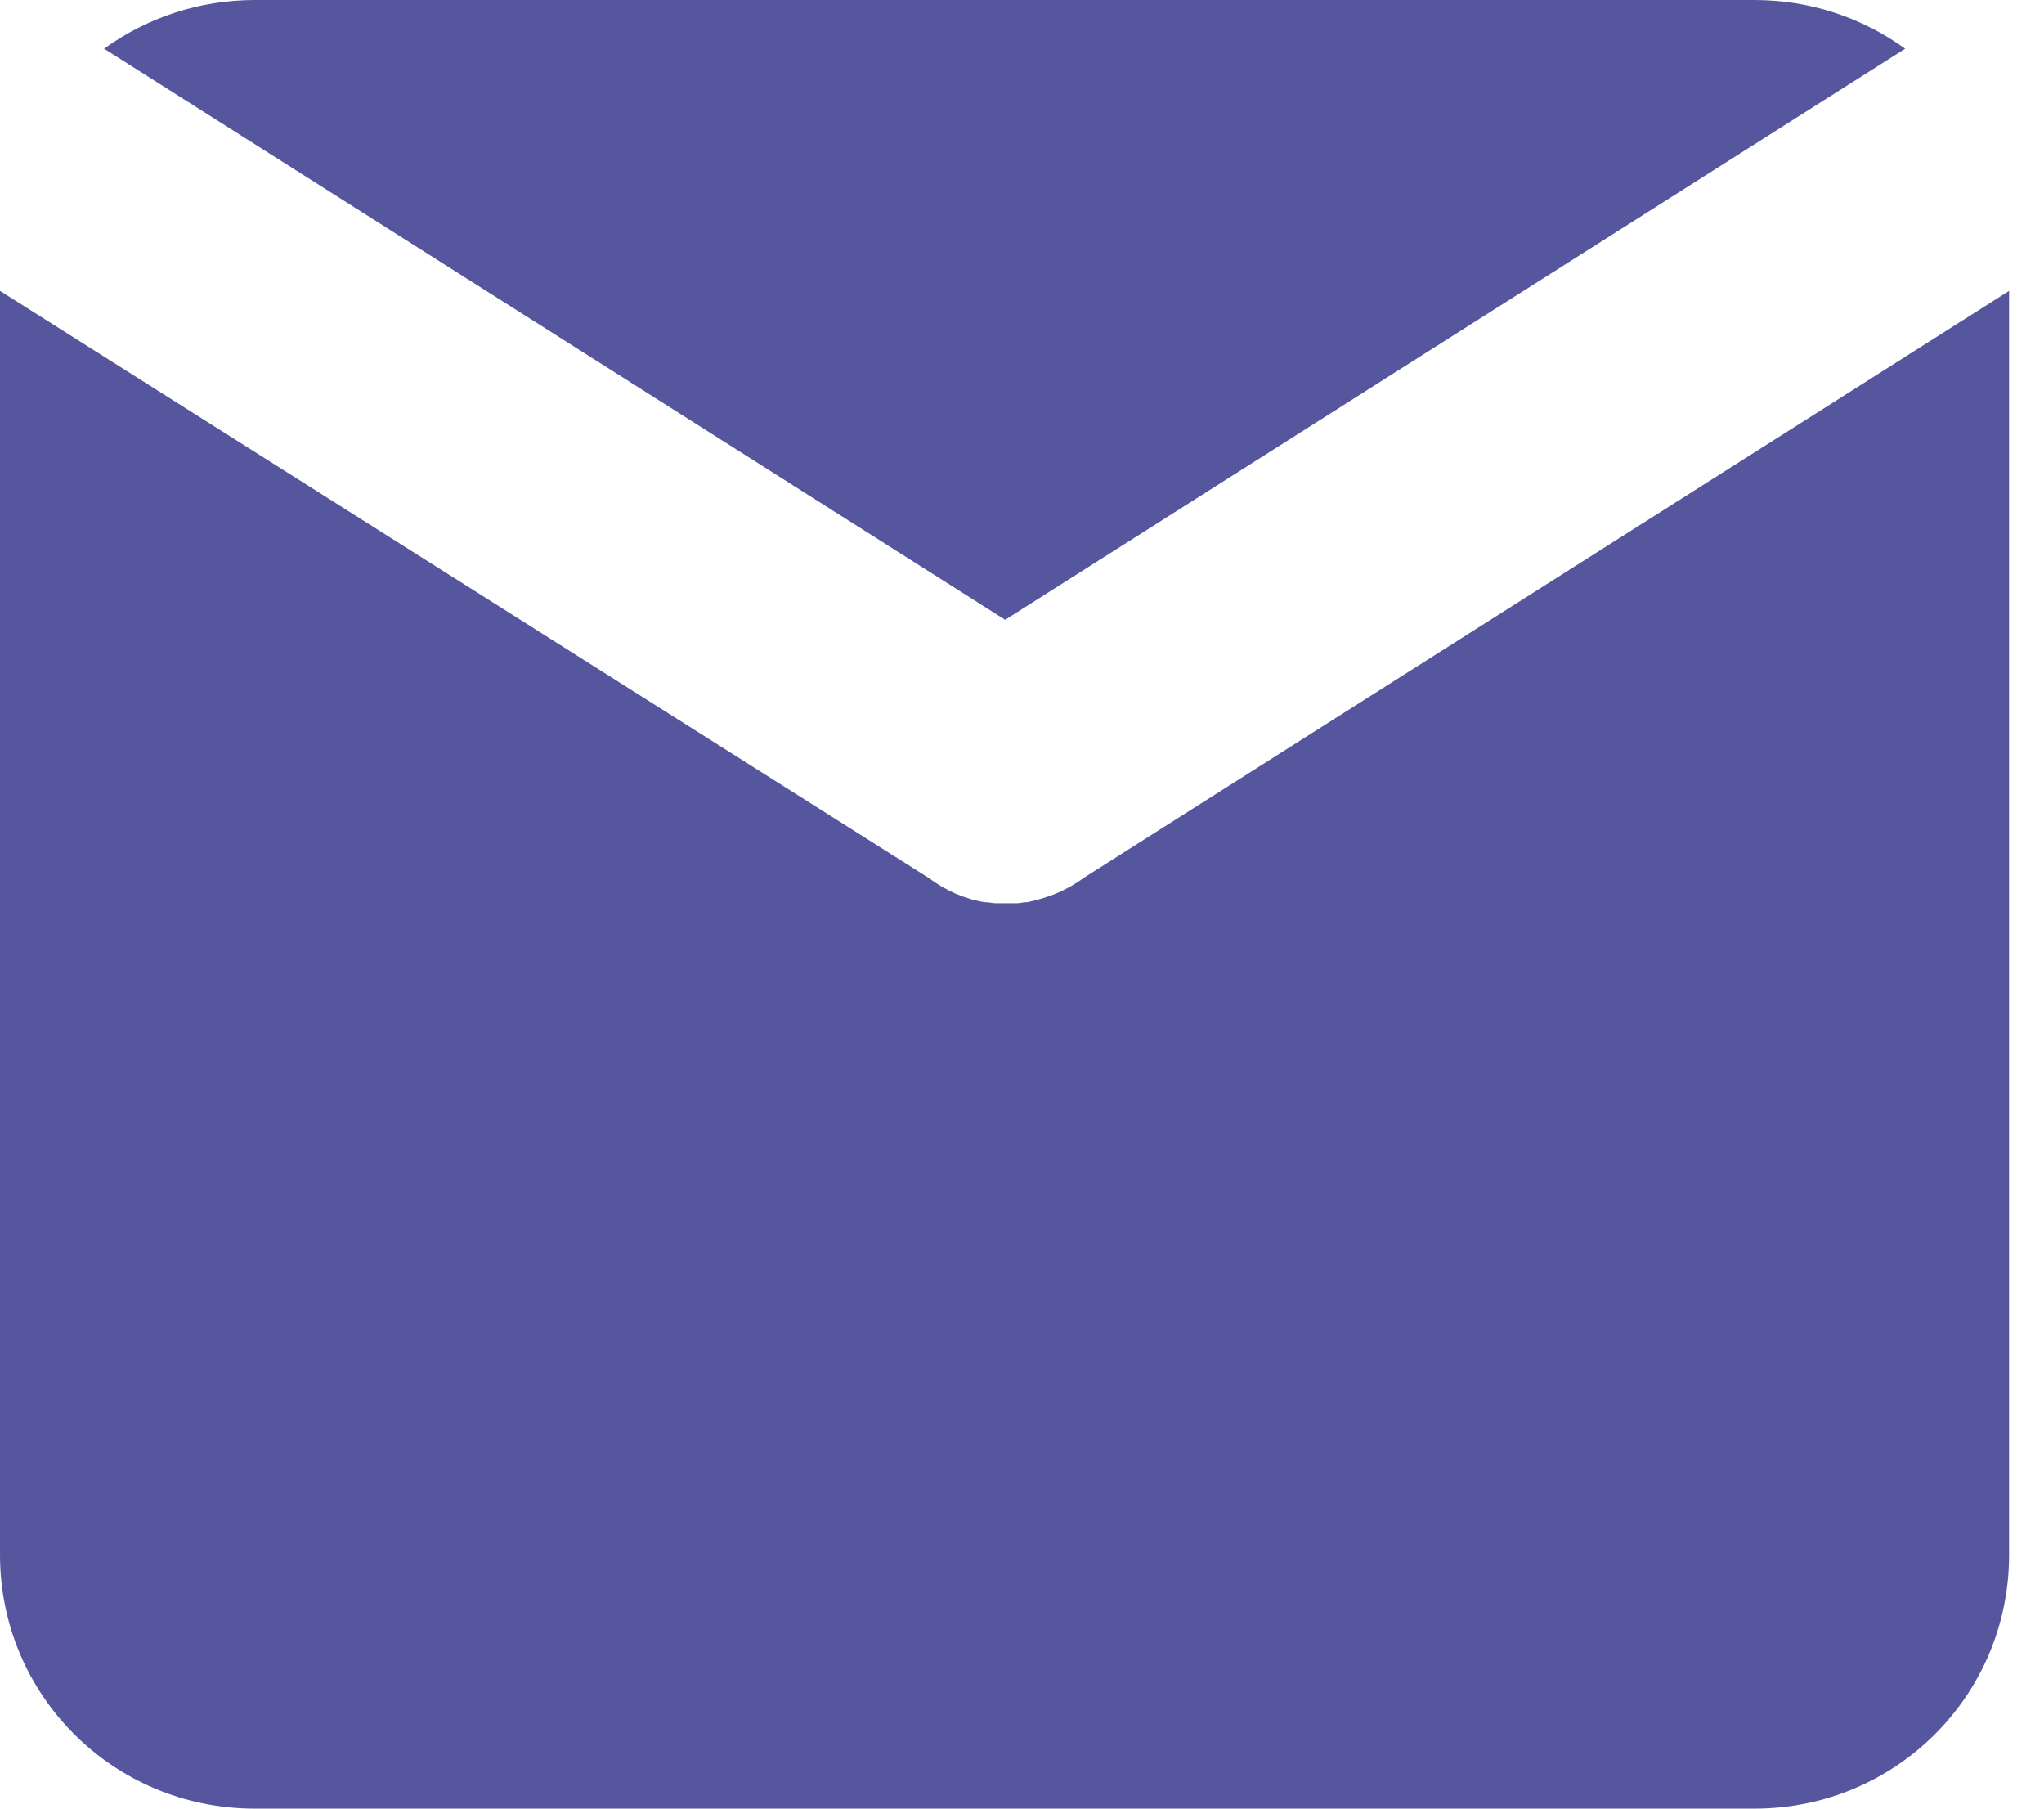
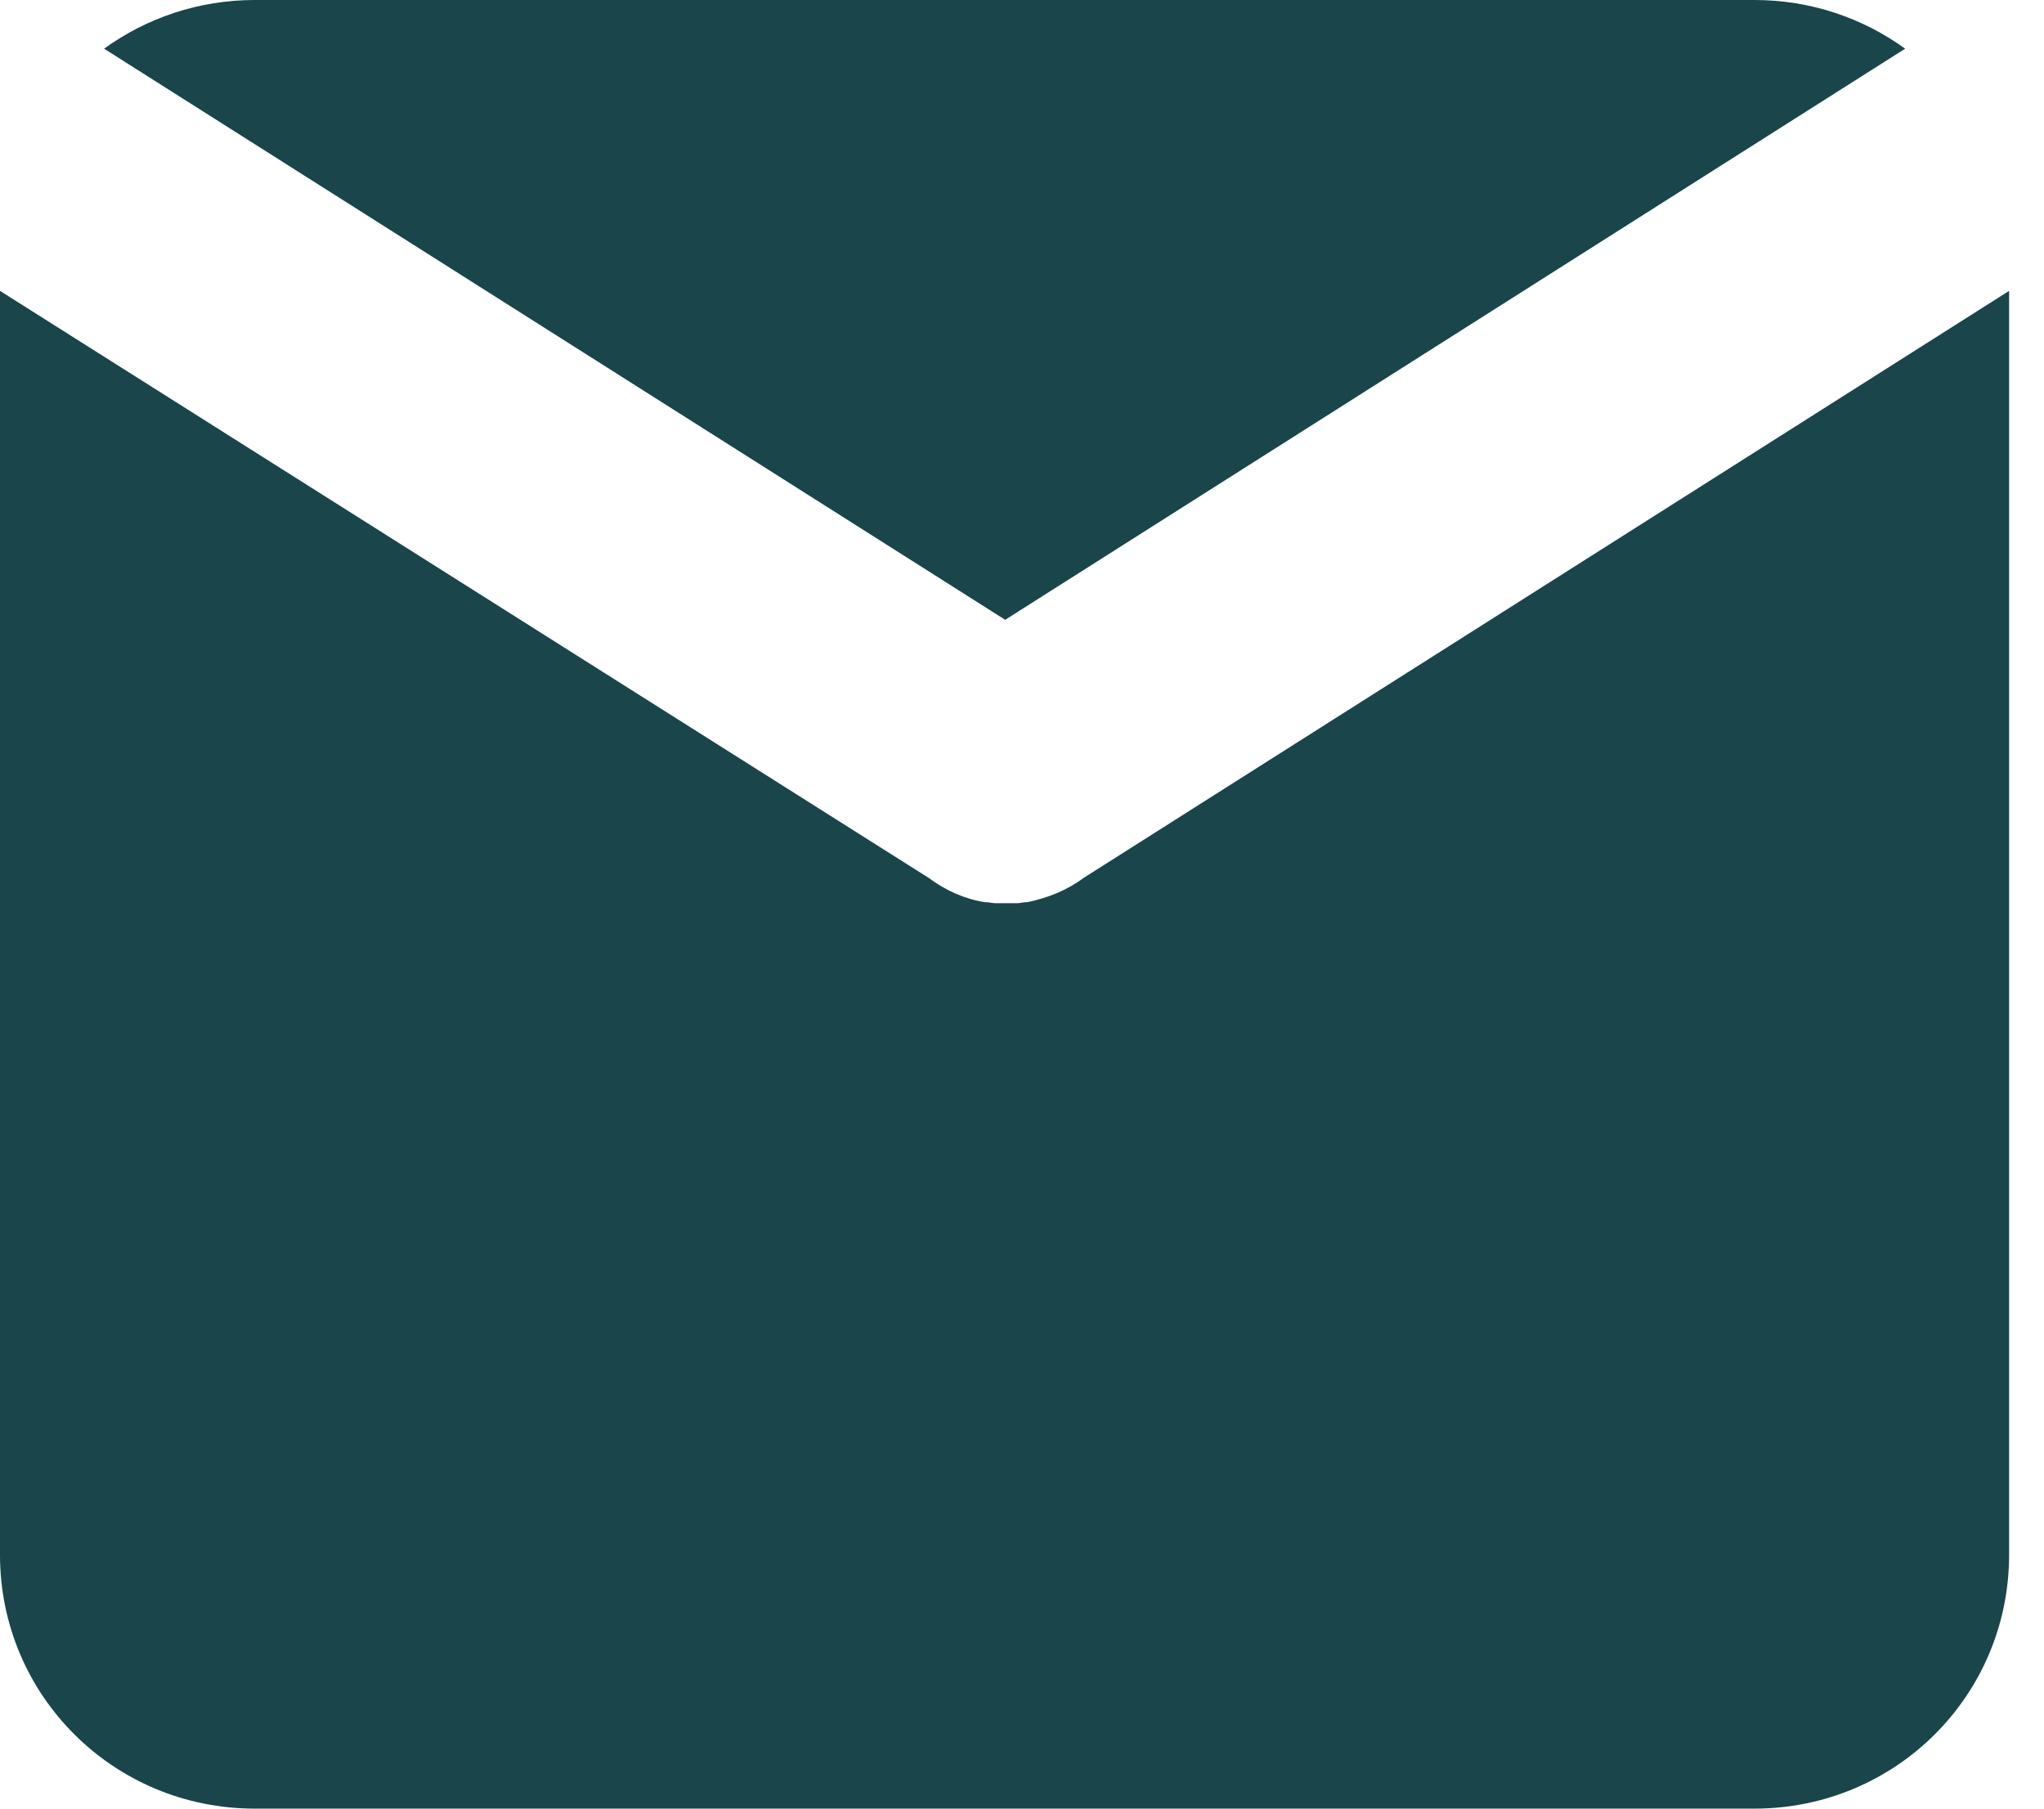
<svg xmlns="http://www.w3.org/2000/svg" width="26" height="23" viewBox="0 0 26 23" fill="none">
-   <path d="M12.786 7.882L24.234 0.619C23.694 0.229 23.033 0 22.317 0H3.241C2.526 0 1.864 0.229 1.324 0.619L12.786 7.882Z" fill="#55569E" />
-   <path d="M13.784 11.164C13.568 11.325 13.325 11.419 13.068 11.473H13.055C13.014 11.473 12.974 11.486 12.933 11.486C12.92 11.486 12.893 11.486 12.879 11.486C12.852 11.486 12.825 11.486 12.798 11.486C12.771 11.486 12.744 11.486 12.717 11.486C12.704 11.486 12.677 11.486 12.663 11.486C12.623 11.486 12.582 11.473 12.542 11.473H12.528C12.272 11.433 12.029 11.325 11.813 11.164L0 3.699V5.461V8.77V9.536V19.772C0 21.561 1.445 23 3.24 23H22.316C24.112 23 25.556 21.561 25.556 19.772V9.536V8.77V5.461V3.699L13.784 11.164Z" fill="#55569E" />
+   <path d="M12.786 7.882L24.234 0.619C23.694 0.229 23.033 0 22.317 0H3.241C2.526 0 1.864 0.229 1.324 0.619L12.786 7.882Z" fill="#19454B" />
+   <path d="M13.784 11.164C13.568 11.325 13.325 11.419 13.068 11.473H13.055C13.014 11.473 12.974 11.486 12.933 11.486C12.92 11.486 12.893 11.486 12.879 11.486C12.852 11.486 12.825 11.486 12.798 11.486C12.771 11.486 12.744 11.486 12.717 11.486C12.704 11.486 12.677 11.486 12.663 11.486C12.623 11.486 12.582 11.473 12.542 11.473H12.528C12.272 11.433 12.029 11.325 11.813 11.164L0 3.699V5.461V8.77V9.536V19.772C0 21.561 1.445 23 3.24 23H22.316C24.112 23 25.556 21.561 25.556 19.772V9.536V8.77V5.461V3.699L13.784 11.164Z" fill="#19454B" />
</svg>
